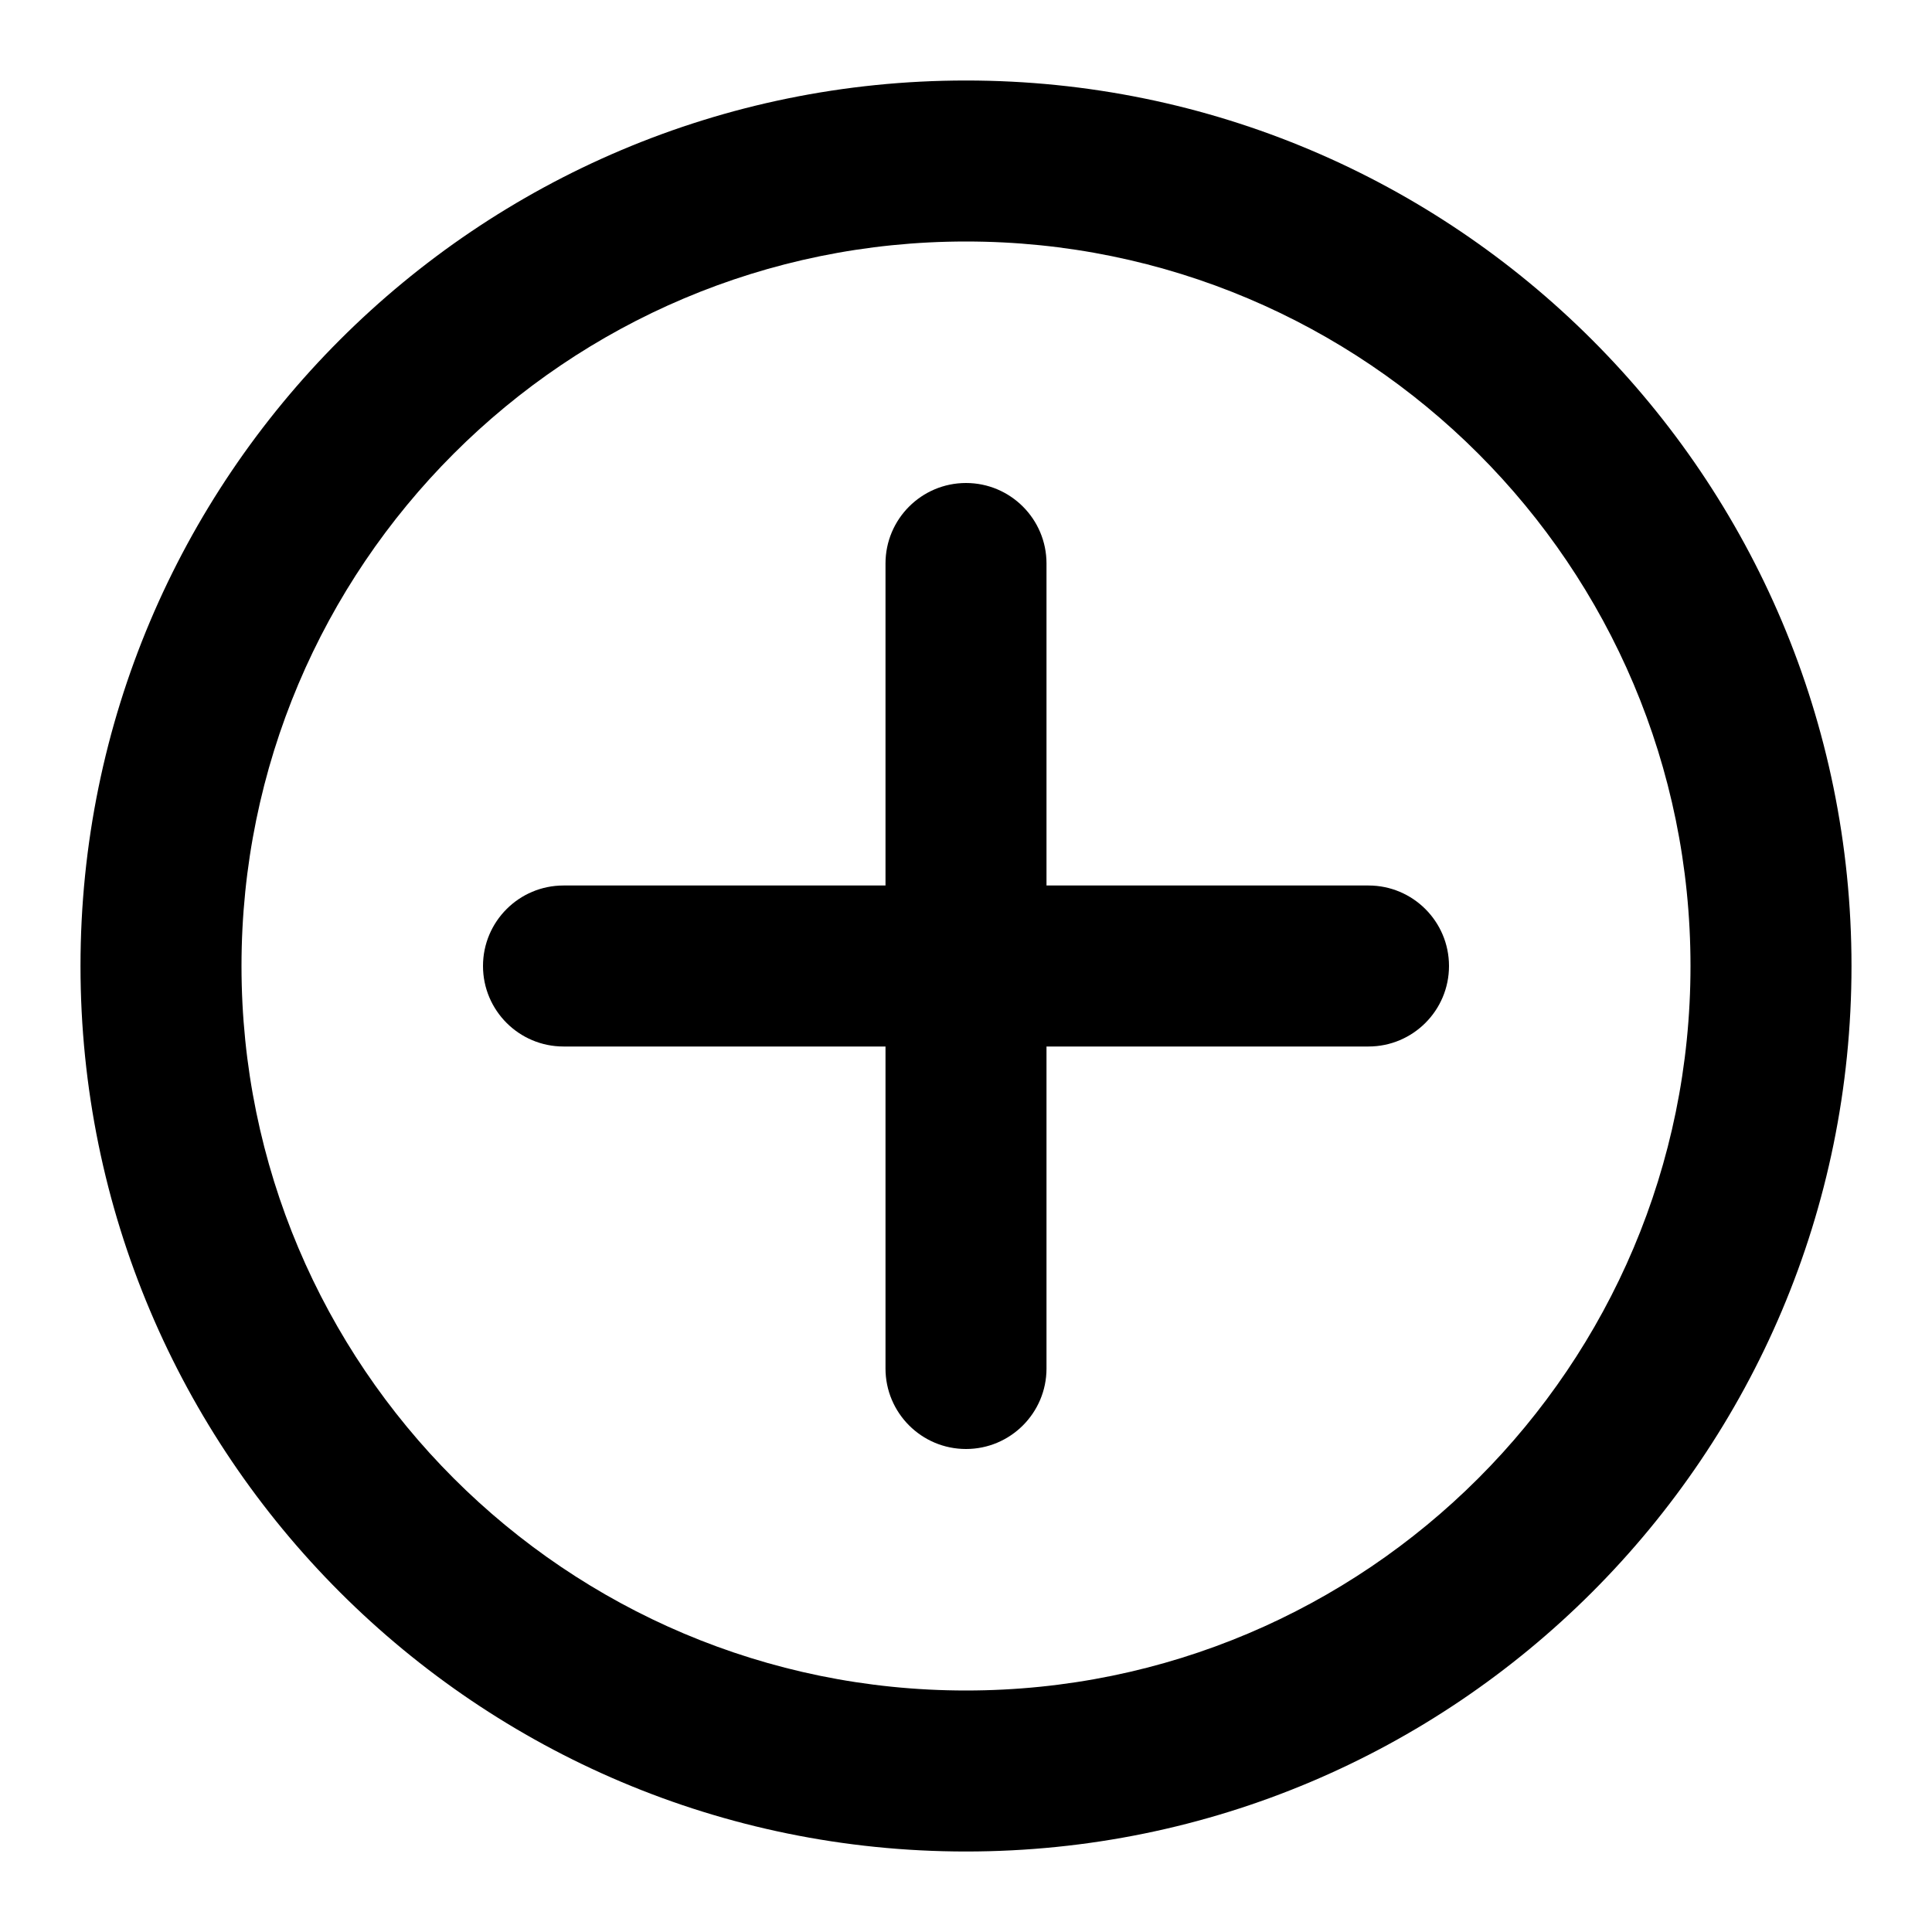
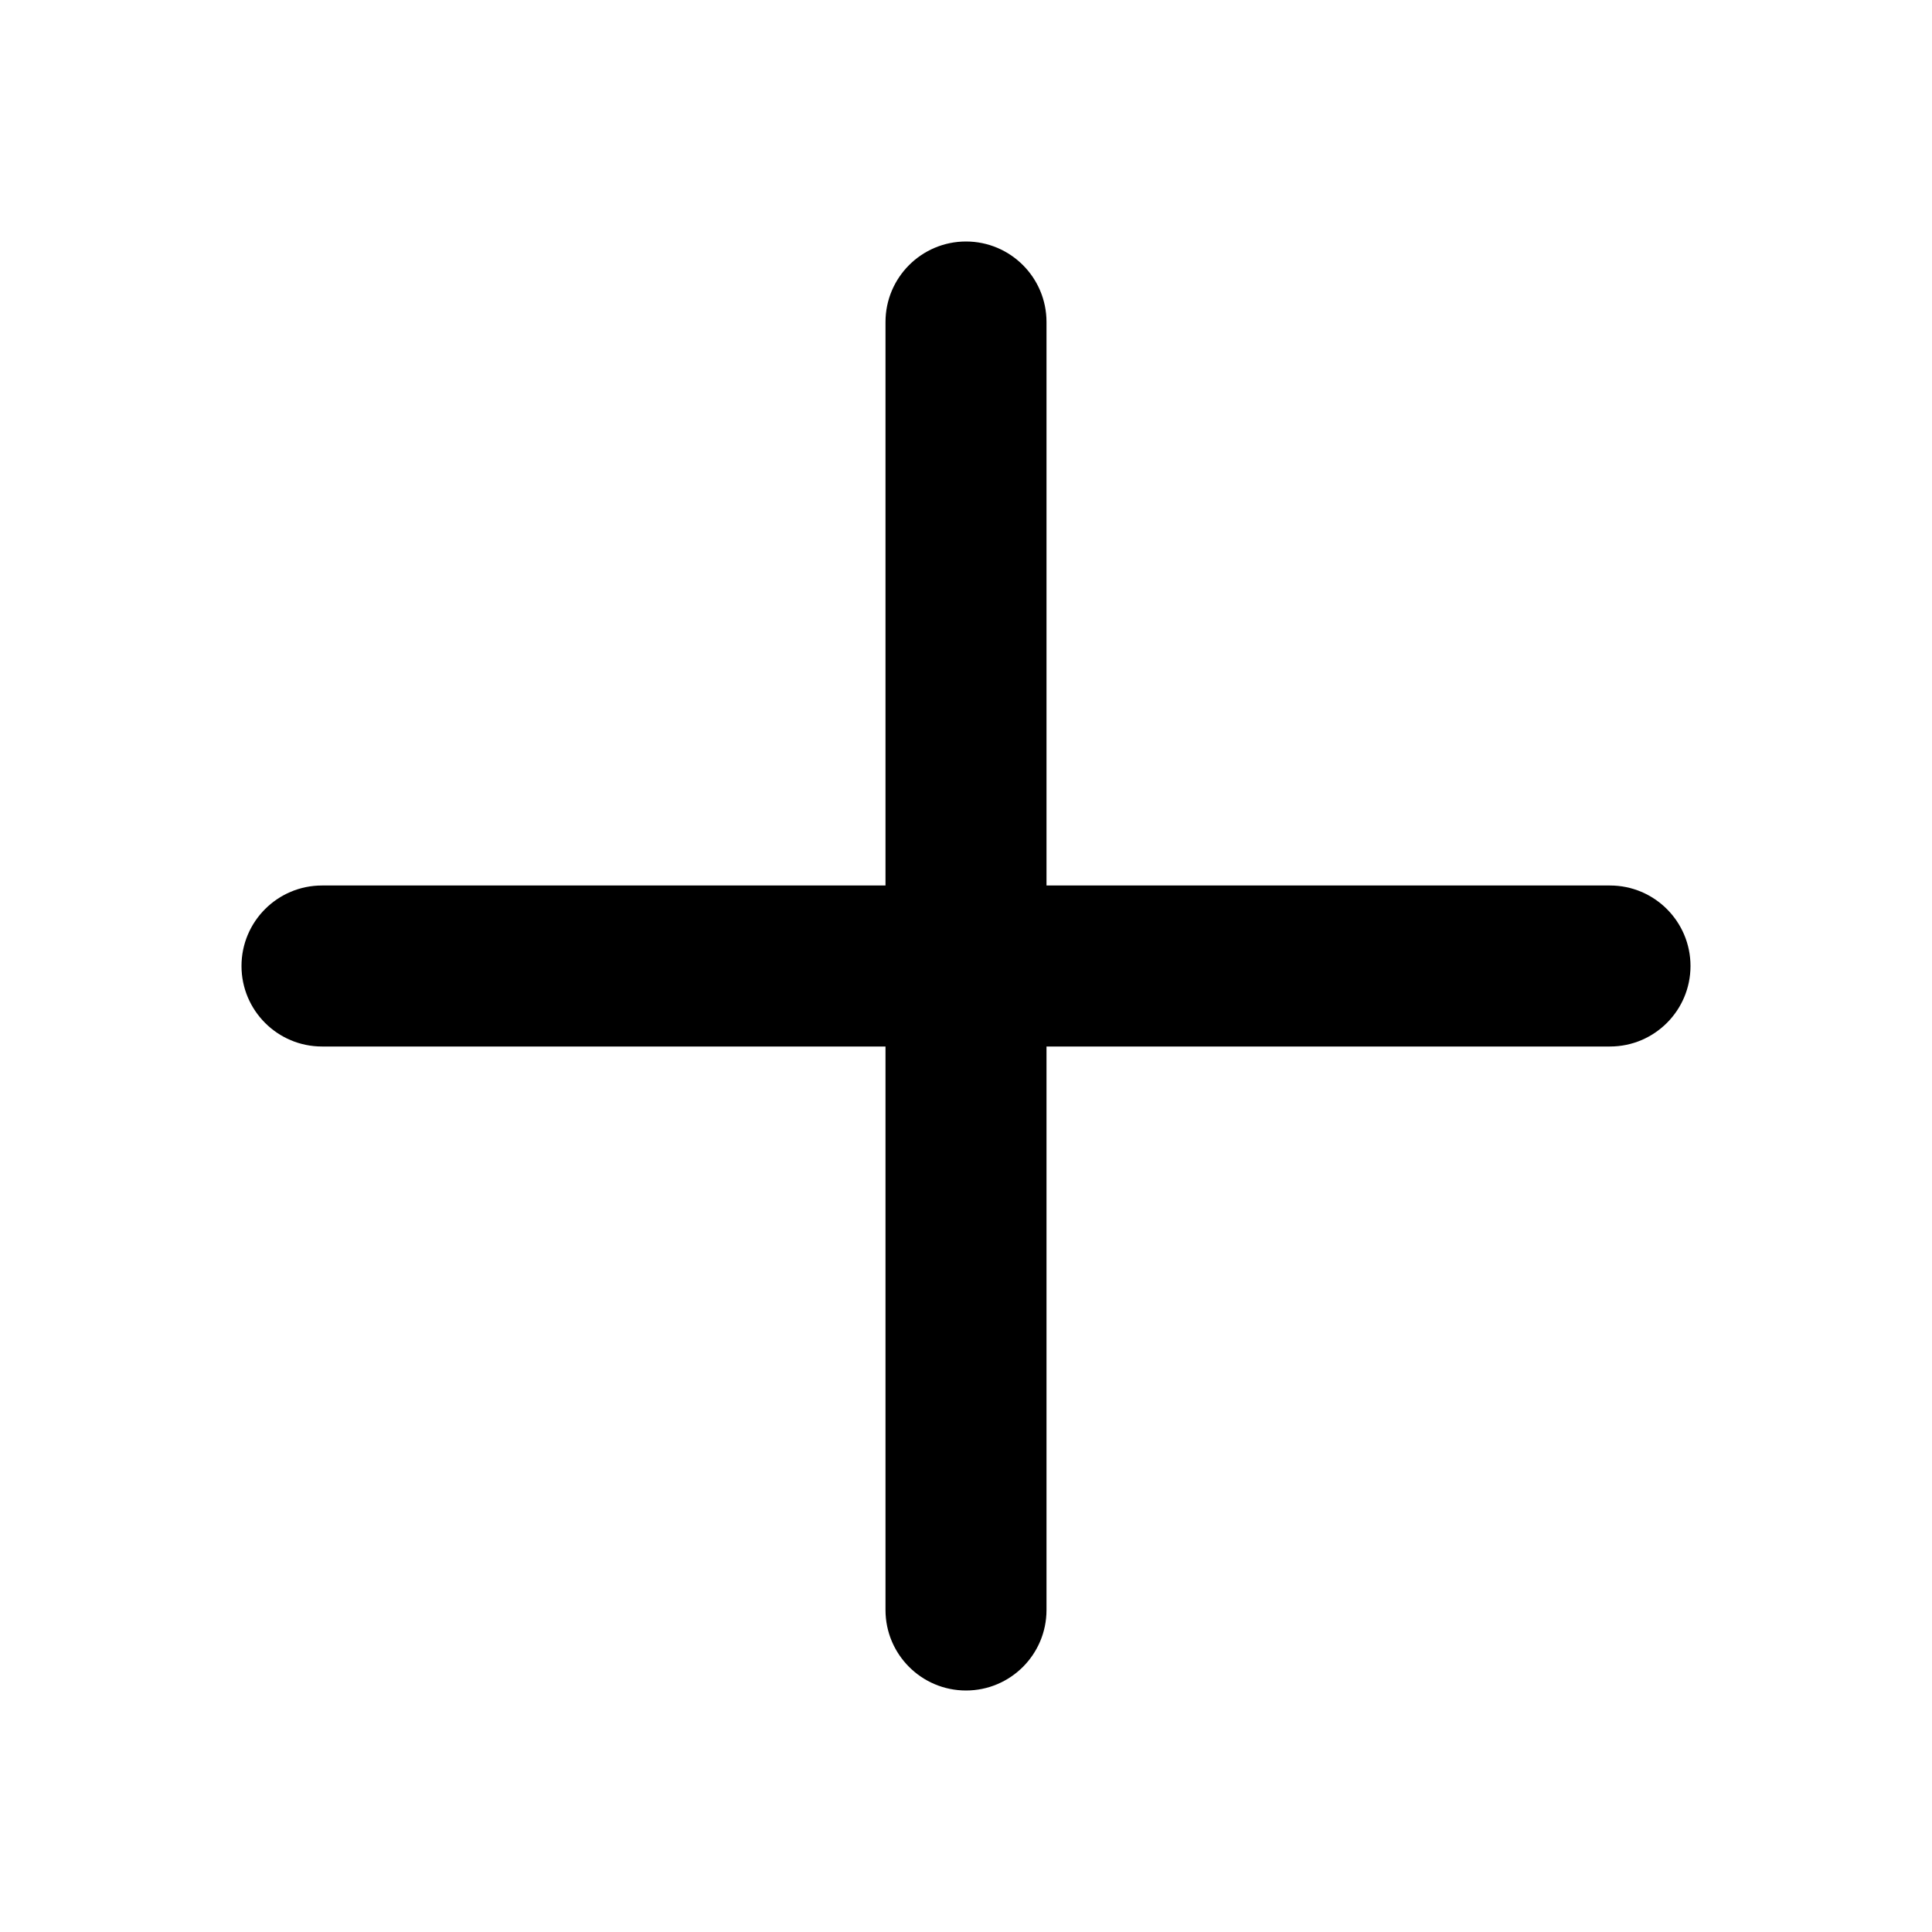
<svg xmlns="http://www.w3.org/2000/svg" width="800px" height="800px" viewBox="0 0 24 24" fill="none">
-   <path d="M12 6C12.552 6 13 6.448 13 7V11H17C17.552 11 18 11.448 18 12C18 12.552 17.552 13 17 13H13V17C13 17.552 12.552 18 12 18C11.448 18 11 17.552 11 17V13H7C6.448 13 6 12.552 6 12C6 11.448 6.448 11 7 11H11V7C11 6.448 11.448 6 12 6Z" fill="#000000" />
-   <path fill-rule="evenodd" clip-rule="evenodd" d="M1 12C1 5.925 5.925 1 12 1C18.075 1 23 5.925 23 12C23 18.075 18.075 23 12 23C5.925 23 1 18.075 1 12ZM12 3C7.029 3 3 7.029 3 12C3 16.971 7.029 21 12 21C16.971 21 21 16.971 21 12C21 7.029 16.971 3 12 3Z" fill="#000000" />
+   <path fill-rule="evenodd" clip-rule="evenodd" d="M13 4C13 3.448 12.552 3 12 3C11.448 3 11 3.448 11 4V11H4C3.448 11 3 11.448 3 12C3 12.552 3.448 13 4 13H11V20C11 20.552 11.448 21 12 21C12.552 21 13 20.552 13 20V13H20C20.552 13 21 12.552 21 12C21 11.448 20.552 11 20 11H13V4Z" fill="#000000" />
</svg>
